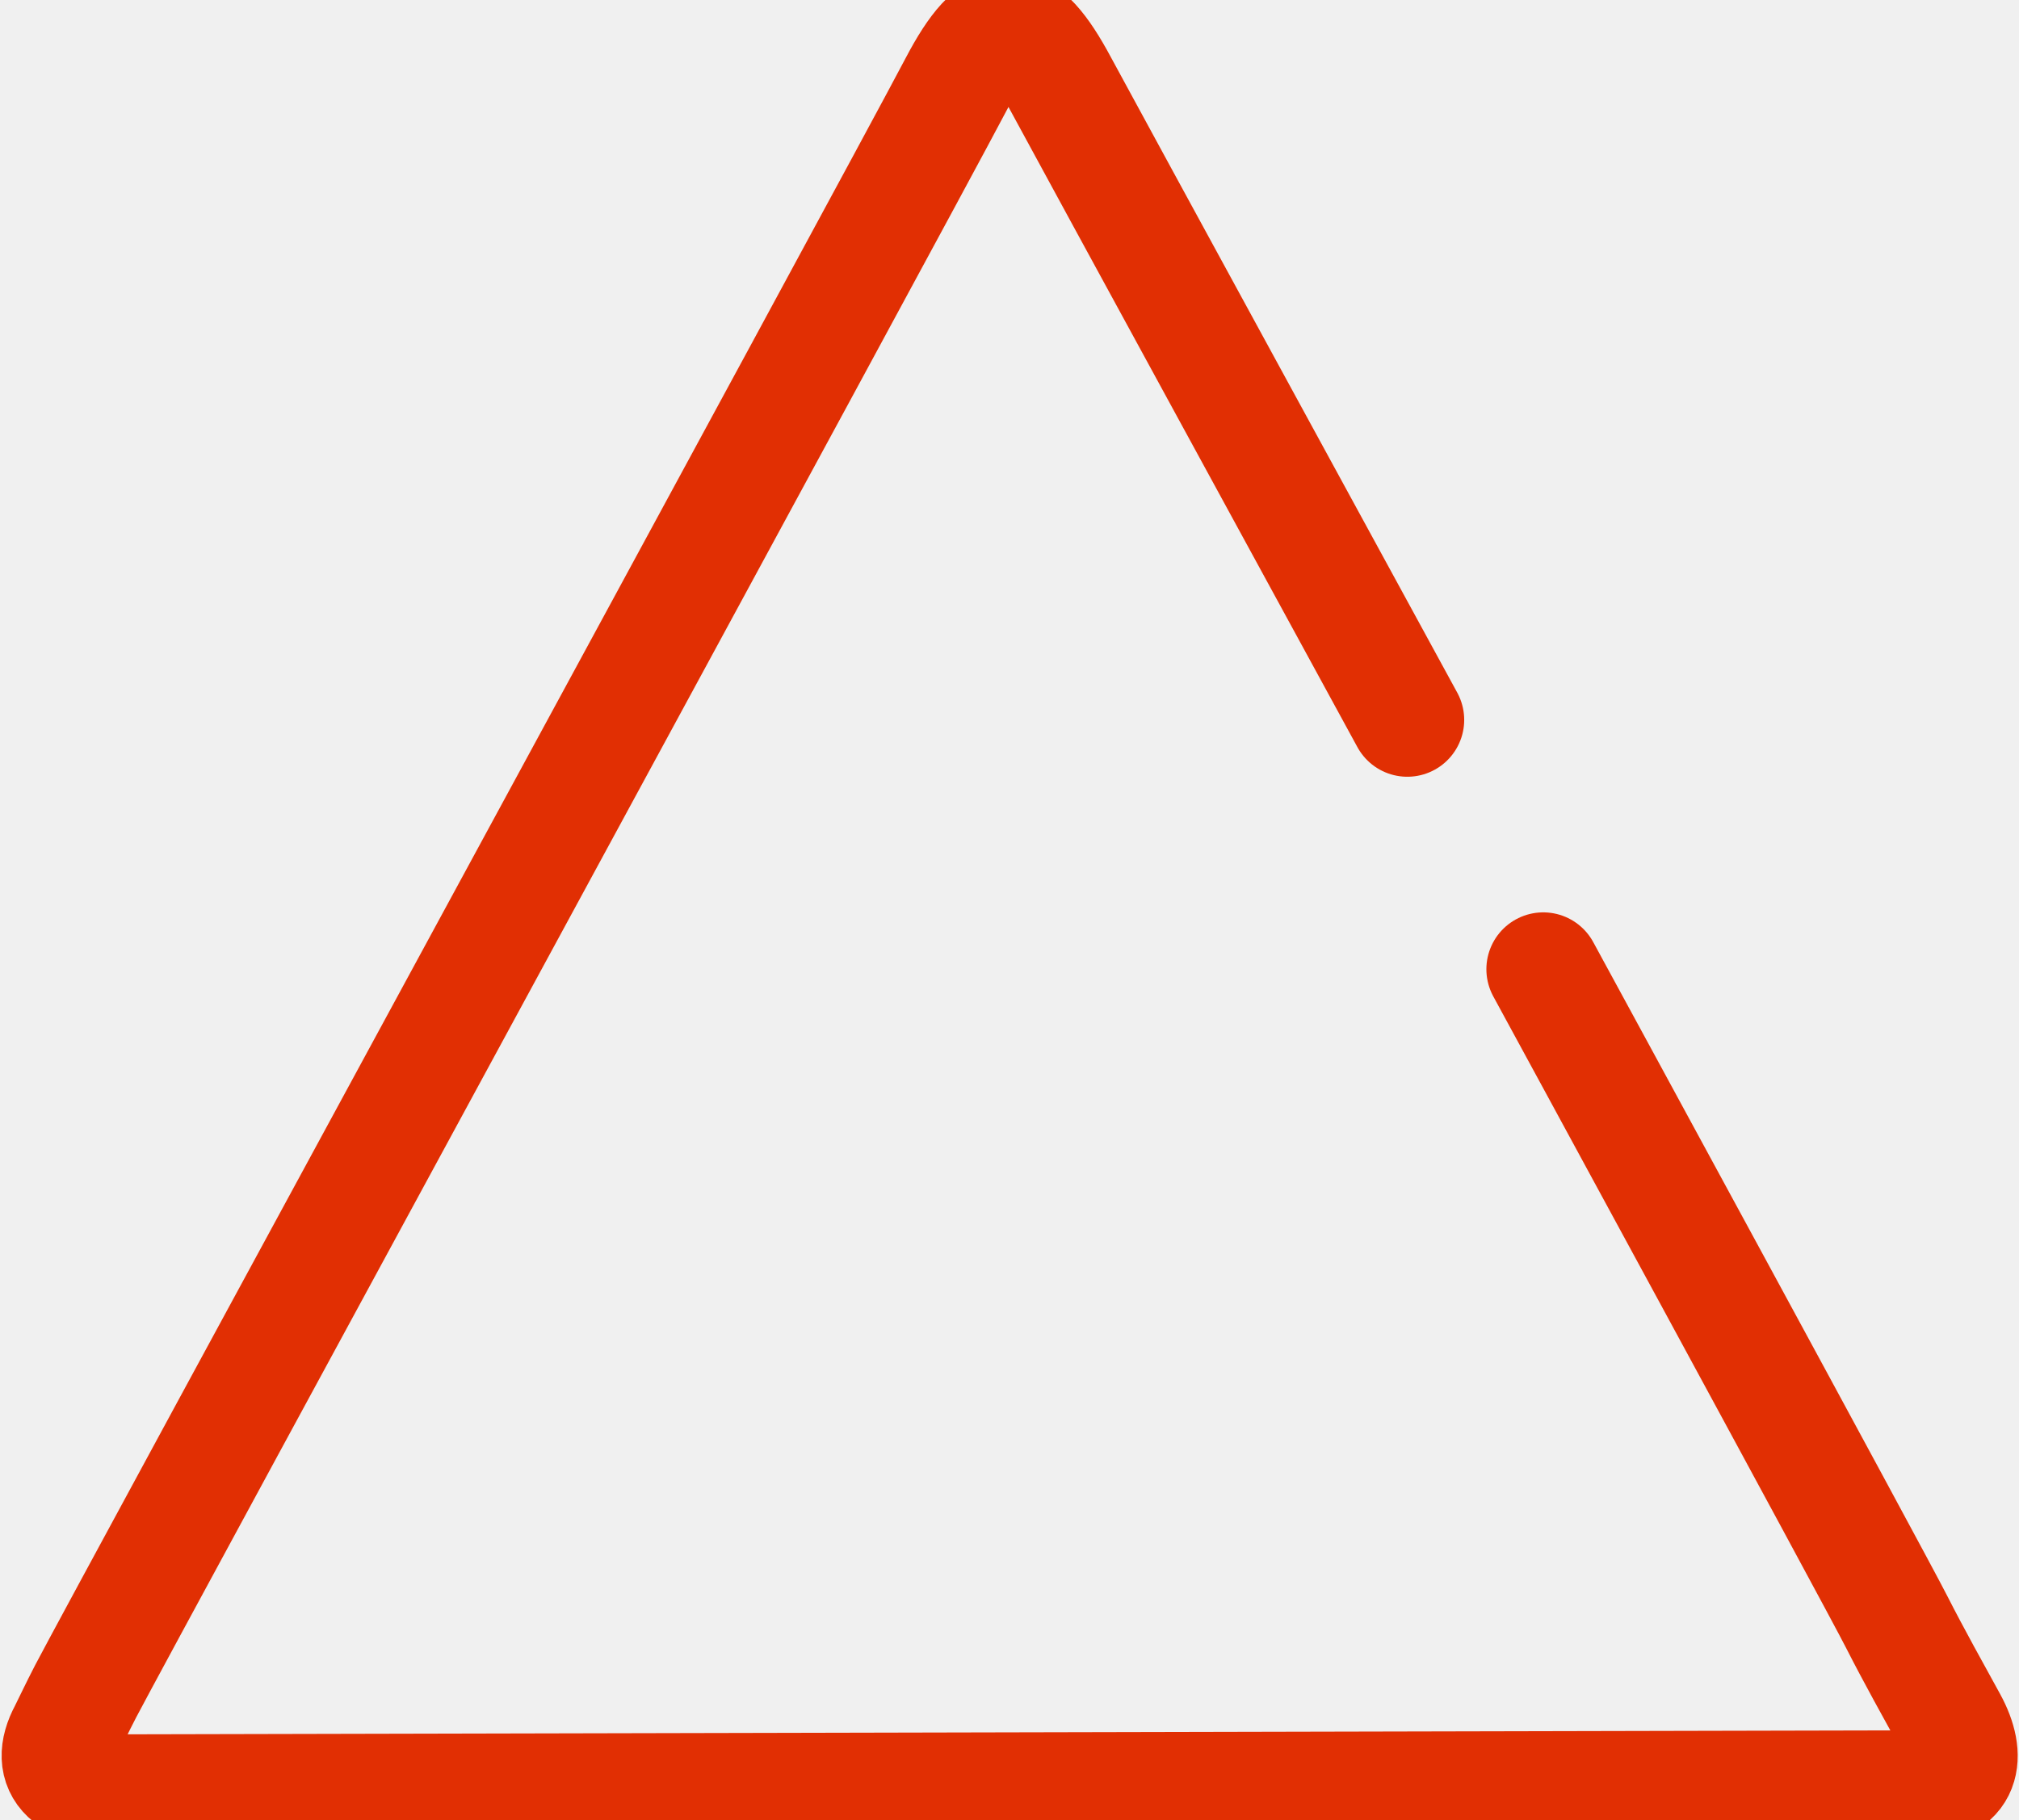
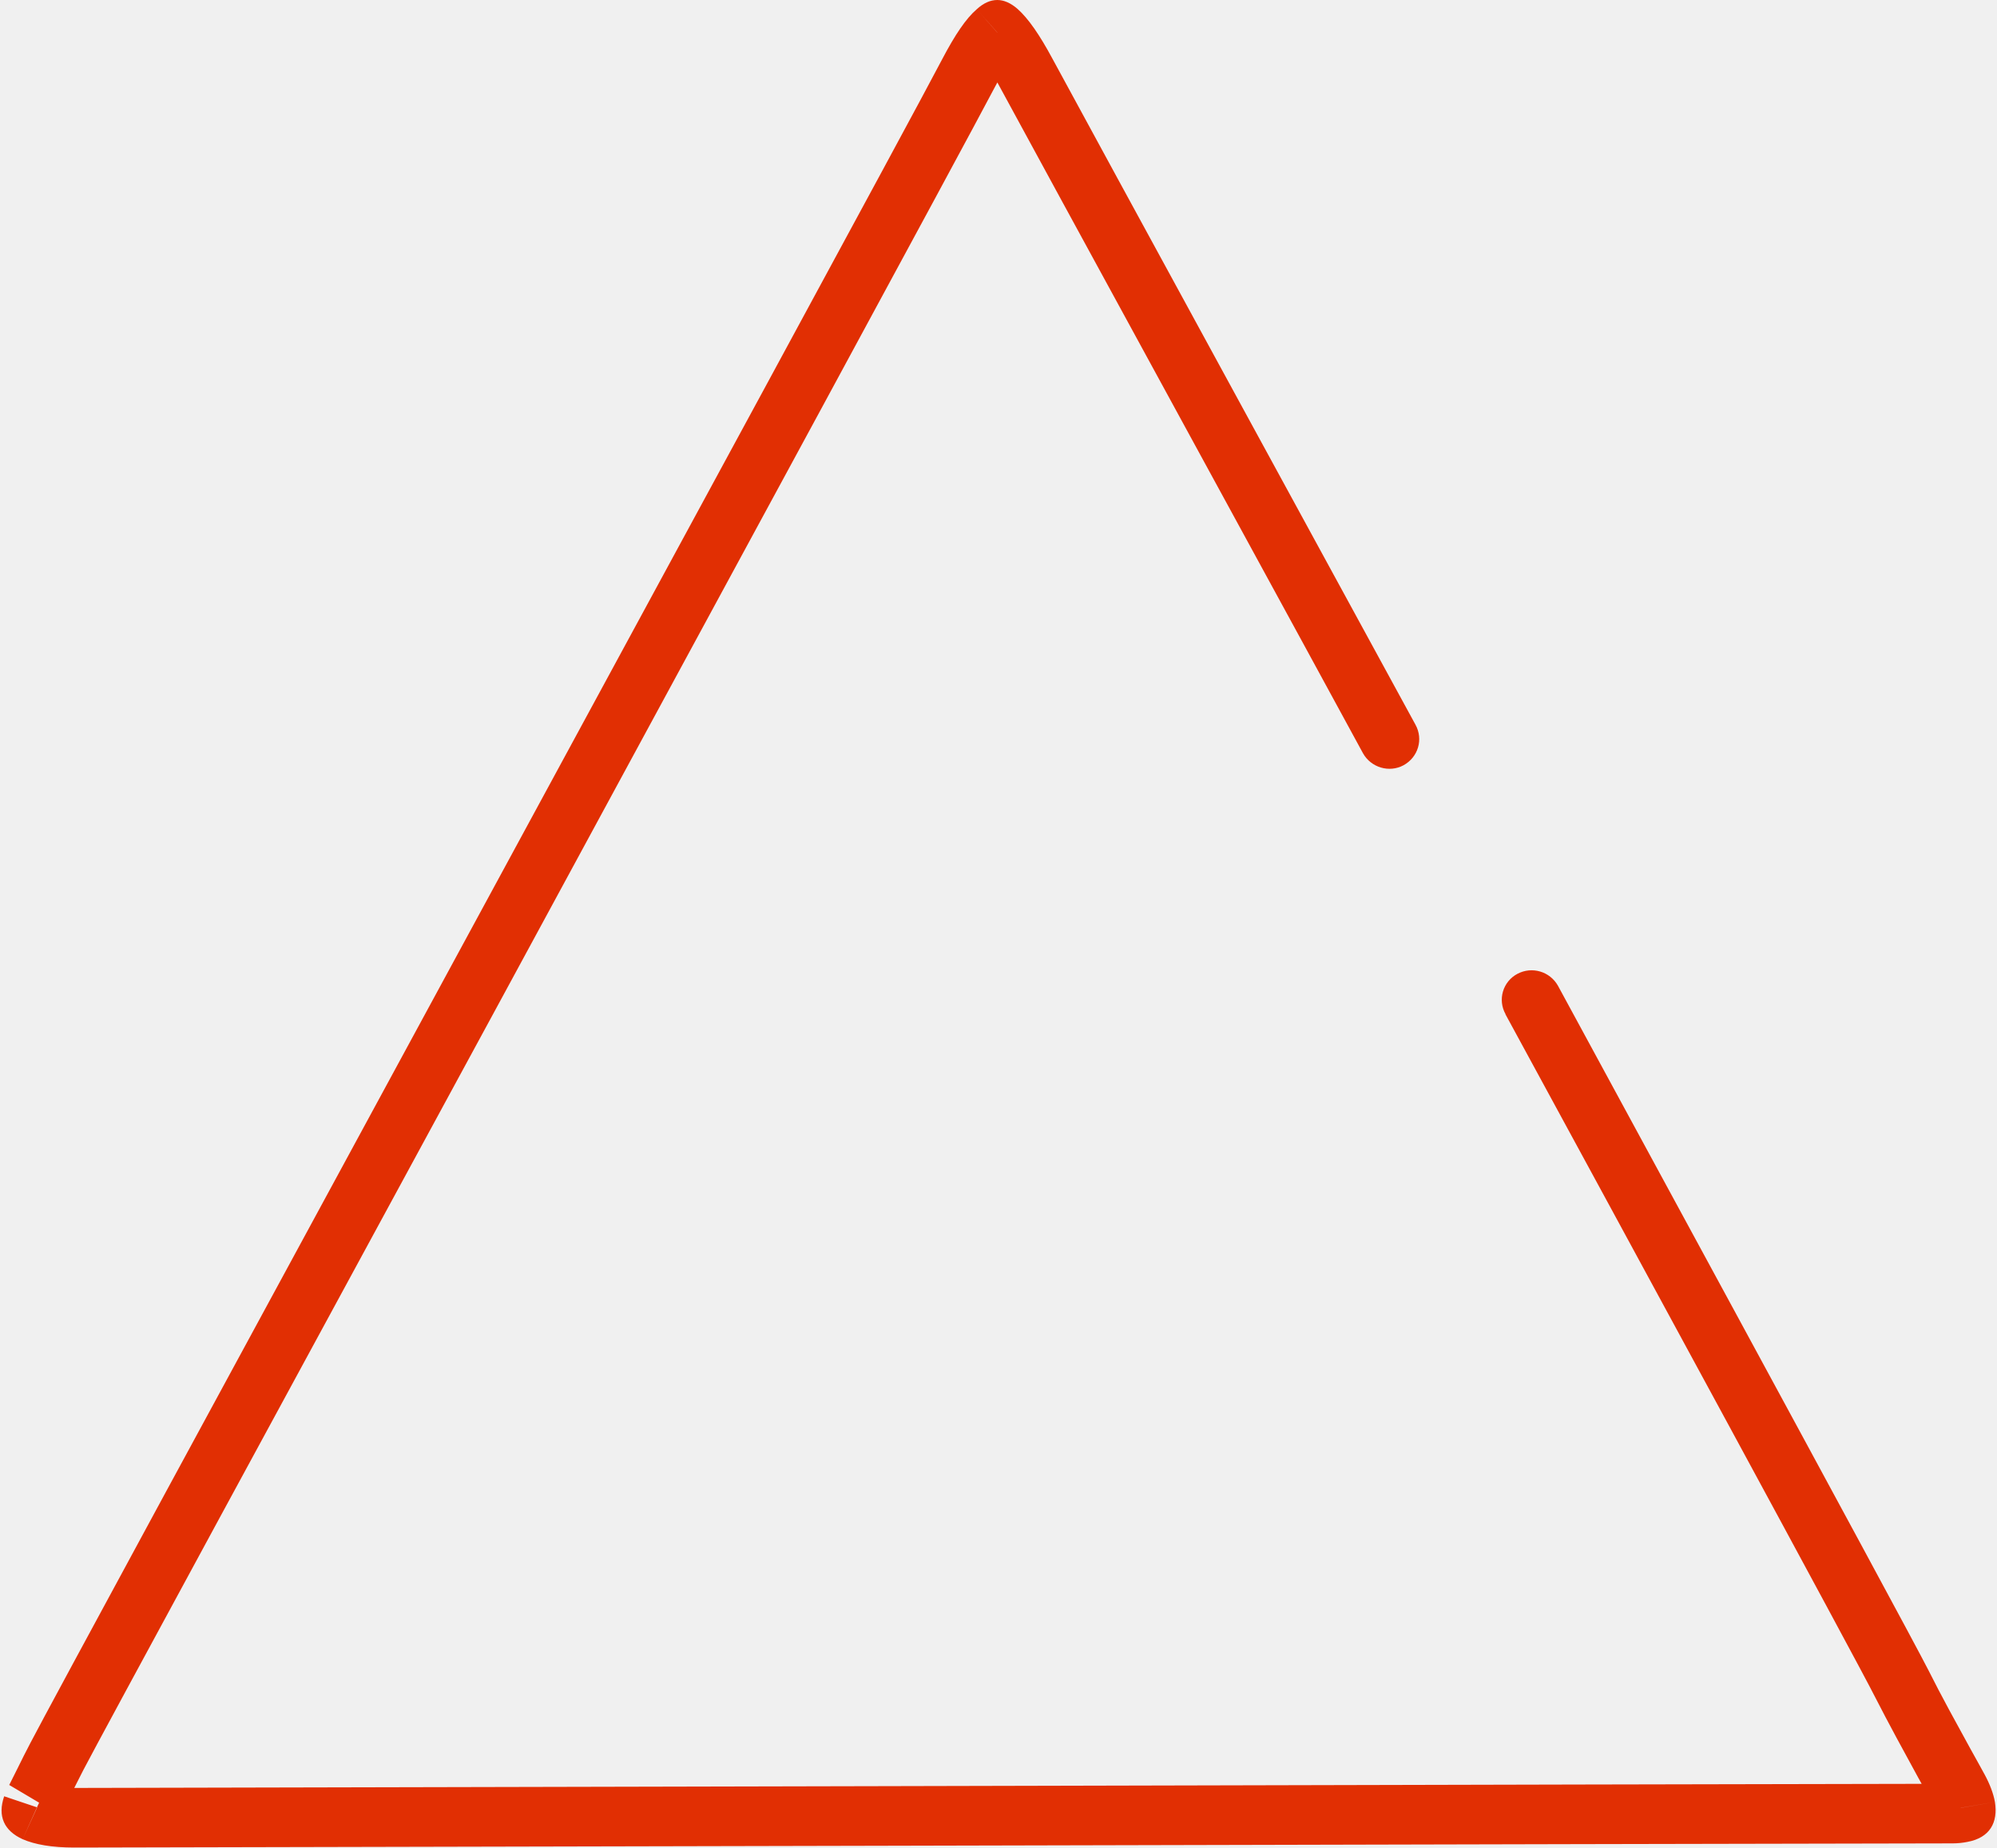
- <svg xmlns="http://www.w3.org/2000/svg" xmlns:xlink="http://www.w3.org/1999/xlink" width="71" height="64" viewBox="0 0 71 64">
-   <defs>
-     <path id="a" d="M1039.27 3561.09s11.66 21.44 12.43 22.96c.6 1.18 1.31 2.45 1.88 3.49.7 1.28.46 2.32-1.07 2.32l-63.02.14c-2.06 0-2.9-.76-2.18-2.1.2-.4.38-.79.7-1.41 1.23-2.36 28.5-52.5 30.61-56.52 1.39-2.65 2.3-2.6 3.69 0 .68 1.27 12.18 22.35 12.18 22.35" />
-     <clipPath id="b">
-       <use fill="#fff" xlink:href="#a" />
-     </clipPath>
-   </defs>
-   <use fill="#fff" fill-opacity="0" stroke="#e12f03" stroke-linecap="round" stroke-miterlimit="50" stroke-width="4" clip-path="url(&amp;quot;#b&amp;quot;)" xlink:href="#a" transform="translate(-985 -3527)" />
+ <svg xmlns="http://www.w3.org/2000/svg" width="67" height="62" viewBox="0 0 67 62">
+   <path d="M50.51 34.03a.984.984 0 0 1 .4-1.35c.49-.26 1.09-.08 1.36.4 0 .01 11.66 21.45 12.43 22.97.44.88.95 1.8 1.41 2.64.17.3.32.58.47.85.18.33.3.65.35.93l-1.98.34s-.02-.11-.13-.32l-.46-.83c-.47-.86-.99-1.81-1.45-2.71-.59-1.18-8.37-15.5-12.4-22.91v-.01m15.11 25.82l.39 1.96c-.15.03-.32.05-.5.05-1.6 0-19.66.04-36.04.08-13.61.03-26.06.06-26.98.06-.74 0-1.32-.1-1.73-.28l.83-1.82s.24.1.9.1c.92 0 13.37-.03 26.98-.06 16.38-.04 34.44-.08 36.04-.08.04 0 .08 0 .11-.01M2.03 60.92L.31 59.9l.31-.62c.11-.23.24-.48.4-.79C1.6 57.37 8 45.57 14.81 33.02c7.59-14 15.7-28.93 16.81-31.05.42-.8.79-1.35 1.15-1.66l1.32 1.5c-.03.02-.25.23-.7 1.09-1.12 2.13-9.1 16.84-16.82 31.08C9.78 46.49 3.36 58.31 2.79 59.41c-.15.29-.27.54-.38.75-.12.25-.23.47-.38.76m30.8-59.1L34.14.3c.36.32.74.87 1.17 1.67.68 1.27 12.18 22.35 12.18 22.35.27.49.09 1.09-.4 1.36-.48.26-1.09.08-1.36-.4-.46-.86-11.51-21.1-12.19-22.37-.46-.87-.68-1.07-.71-1.09m33.18 59.99l-.23-1.14 1.15-.2c.11.69-.17 1.2-.92 1.34zm-1.06-1c-.05-.34.33-.89.67-.96l.16.82-.83.14zm-64.19.91c-.62-.28-.85-.77-.62-1.44l1.1.37-.48 1.07zm1.27-.8l-.79-.27.35-.75c.3.13.55.71.44 1.02zM33.46 2c-.25 0-.49-.06-.63-.18l.63-.73.63.72c-.15.13-.39.19-.63.19zm0-.91l-.69-.78c.23-.21.46-.31.69-.31.22 0 .45.1.68.3l-.68.79z" fill="#E12F03" />
</svg>
